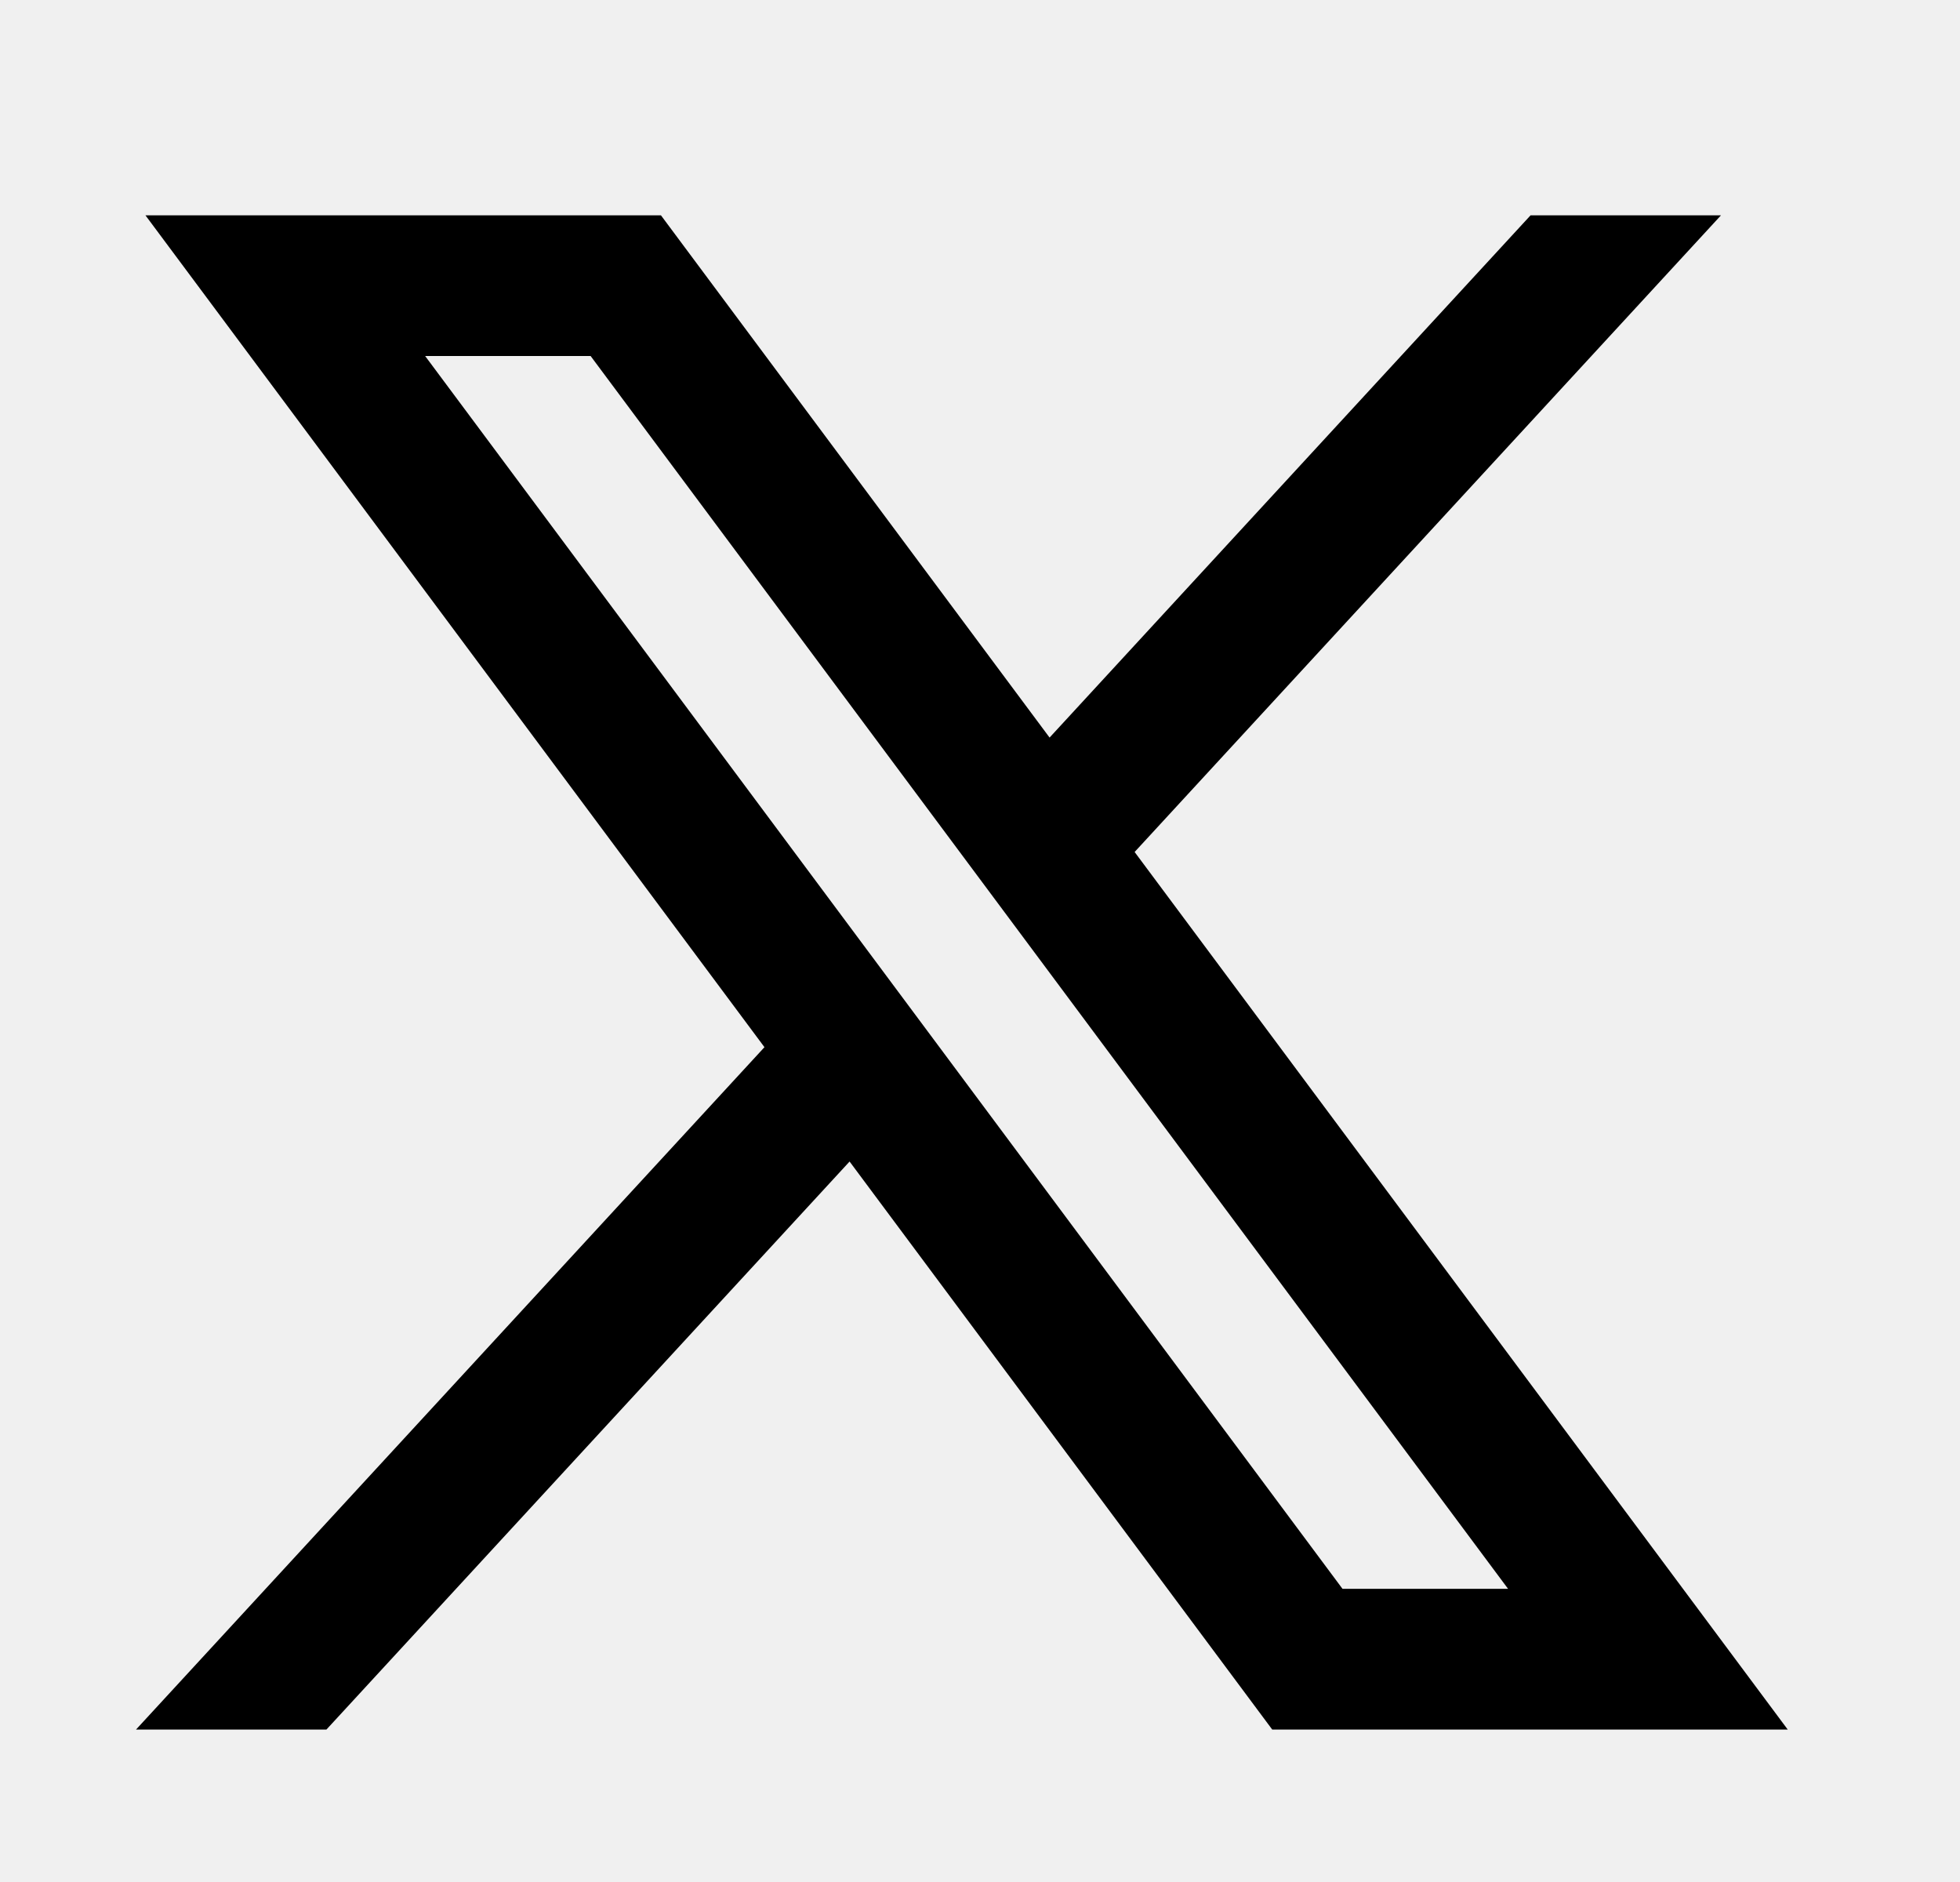
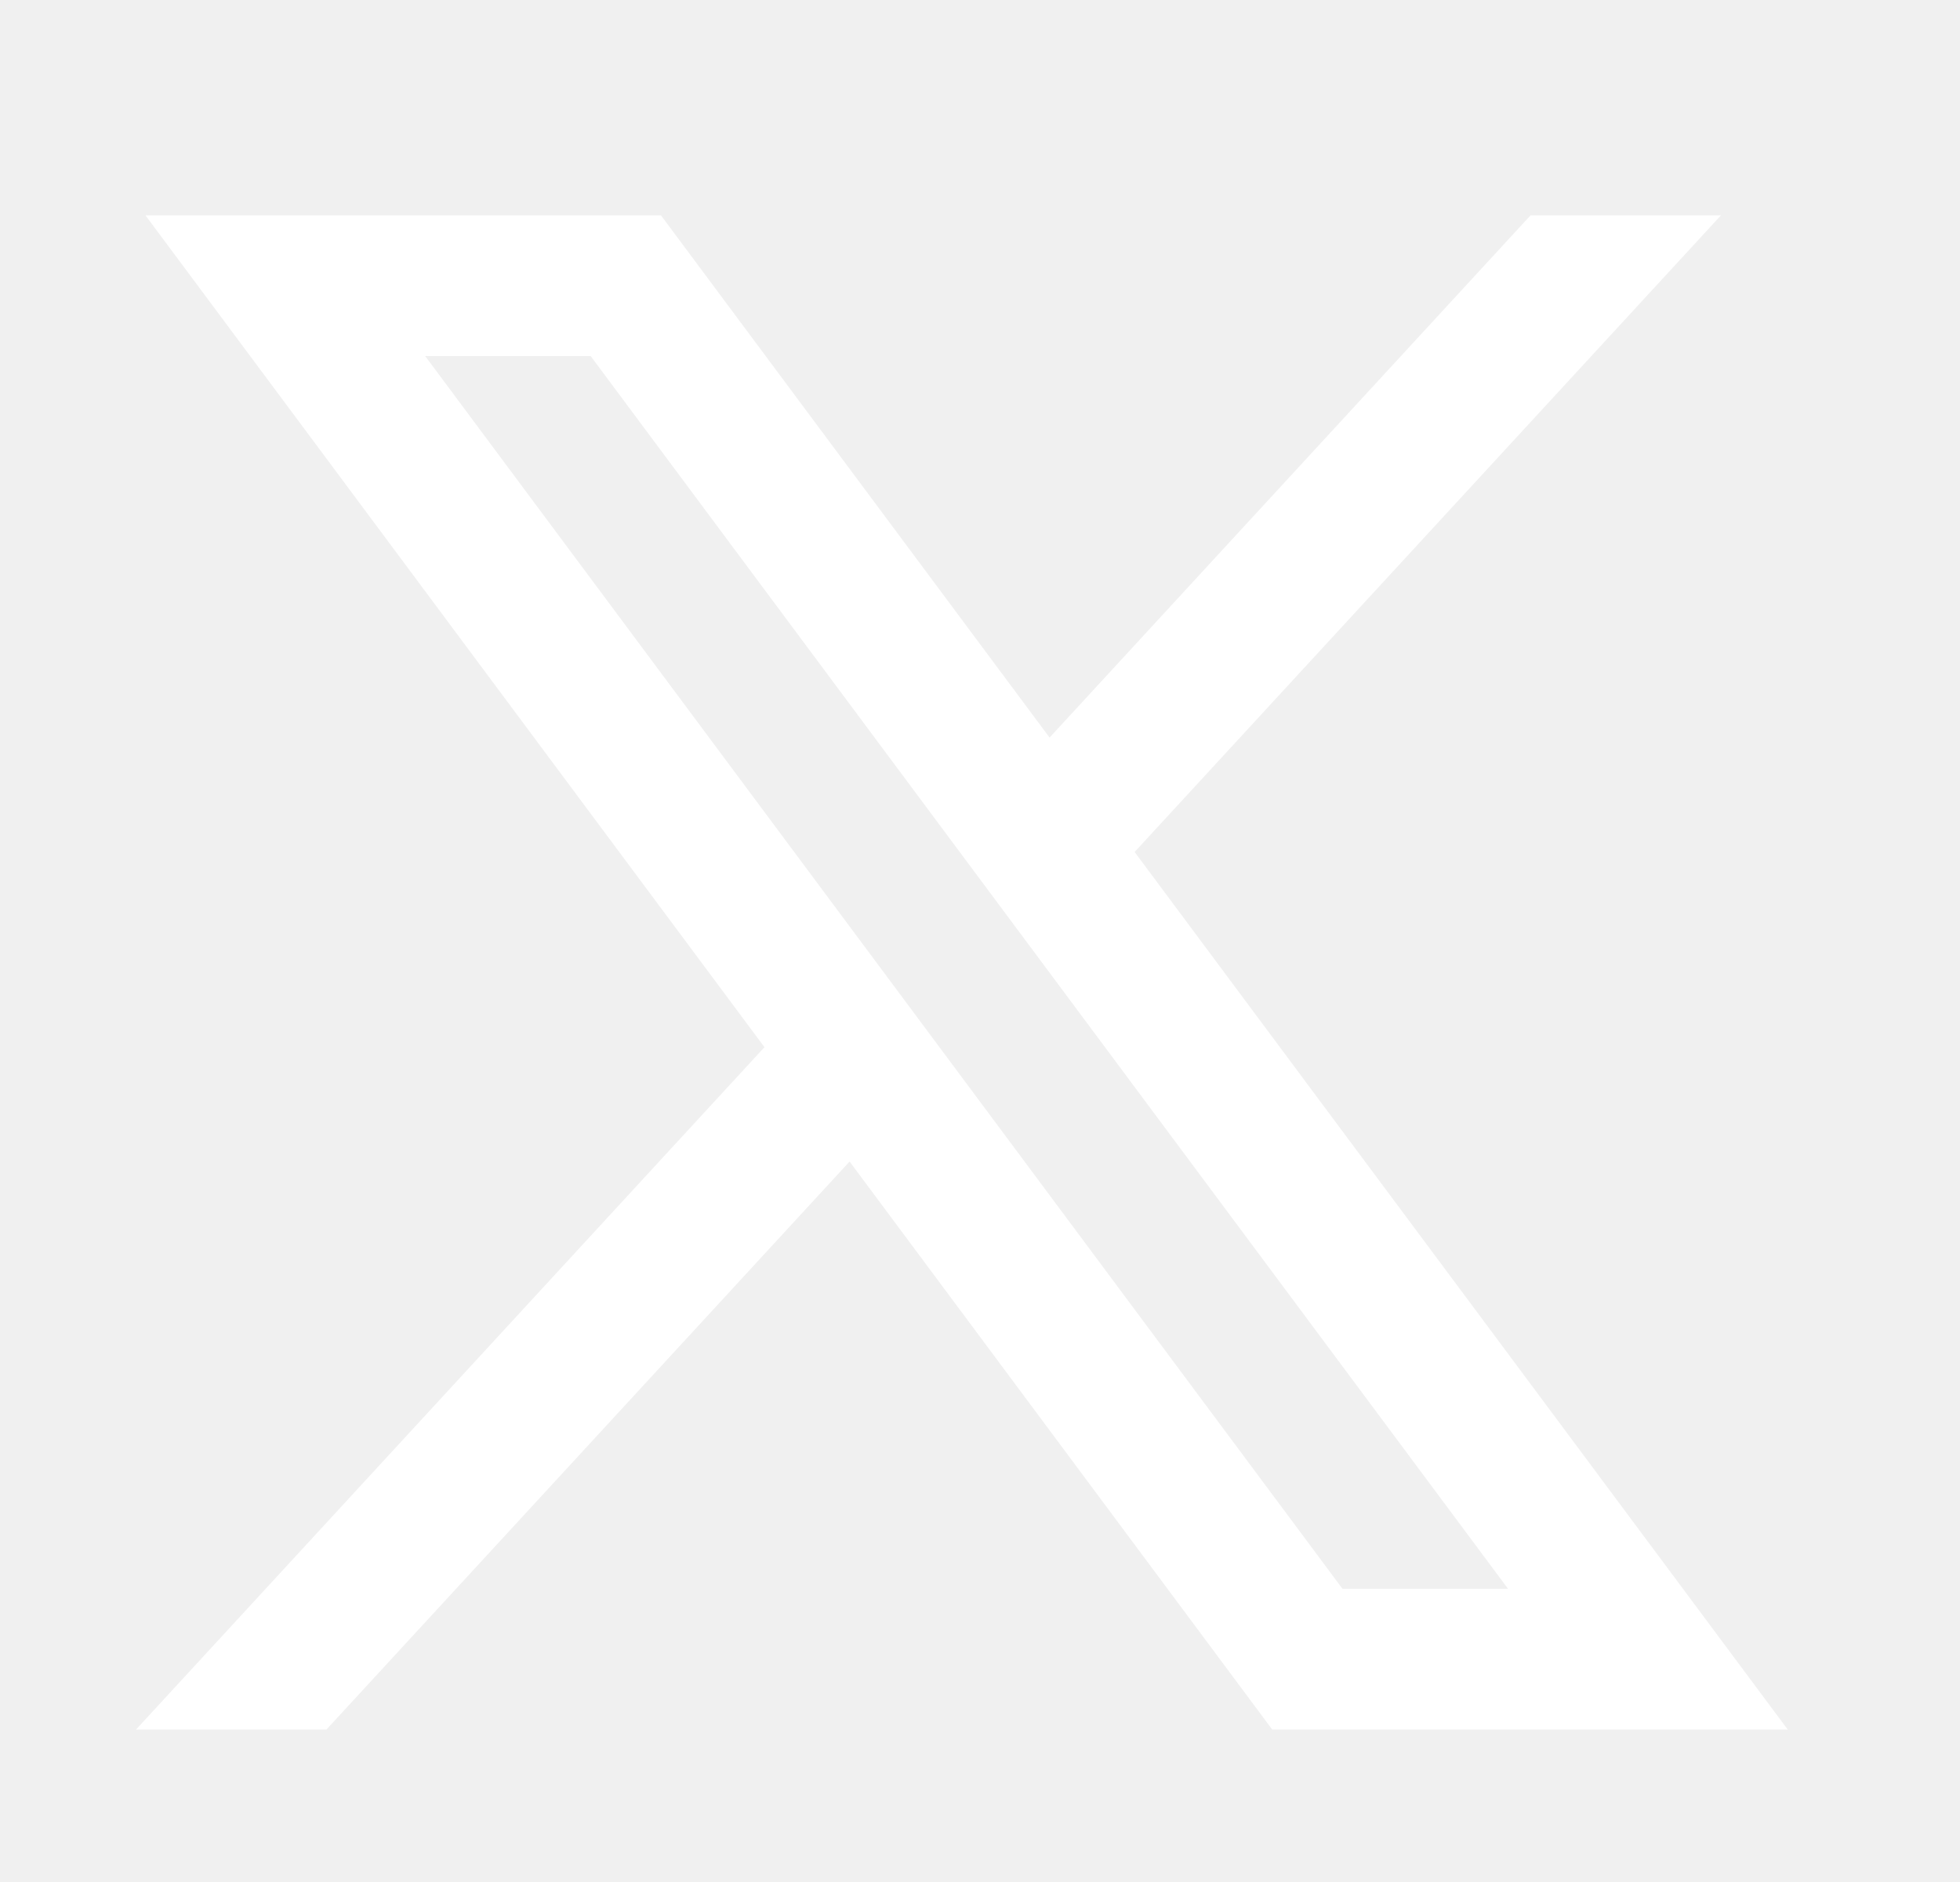
<svg xmlns="http://www.w3.org/2000/svg" width="25" height="24" viewBox="0 0 25 24" fill="none">
-   <path d="M2.353 2.996L10.075 13.371L2.305 21.806H4.054L10.857 14.421L16.353 21.806H22.305L14.148 10.848L21.381 2.996H19.632L13.367 9.797L8.305 2.996H2.353ZM4.925 4.29H7.659L19.733 20.511H16.998L4.925 4.29Z" fill="black" stroke="black" stroke-width="0.5" />
+   <path d="M2.353 2.996L10.075 13.371L2.305 21.806H4.054L10.857 14.421L16.353 21.806H22.305L14.148 10.848L21.381 2.996H19.632L13.367 9.797L8.305 2.996H2.353ZM4.925 4.29H7.659L19.733 20.511H16.998L4.925 4.29Z" fill="white" stroke="white" stroke-width="0.5" />
</svg>
